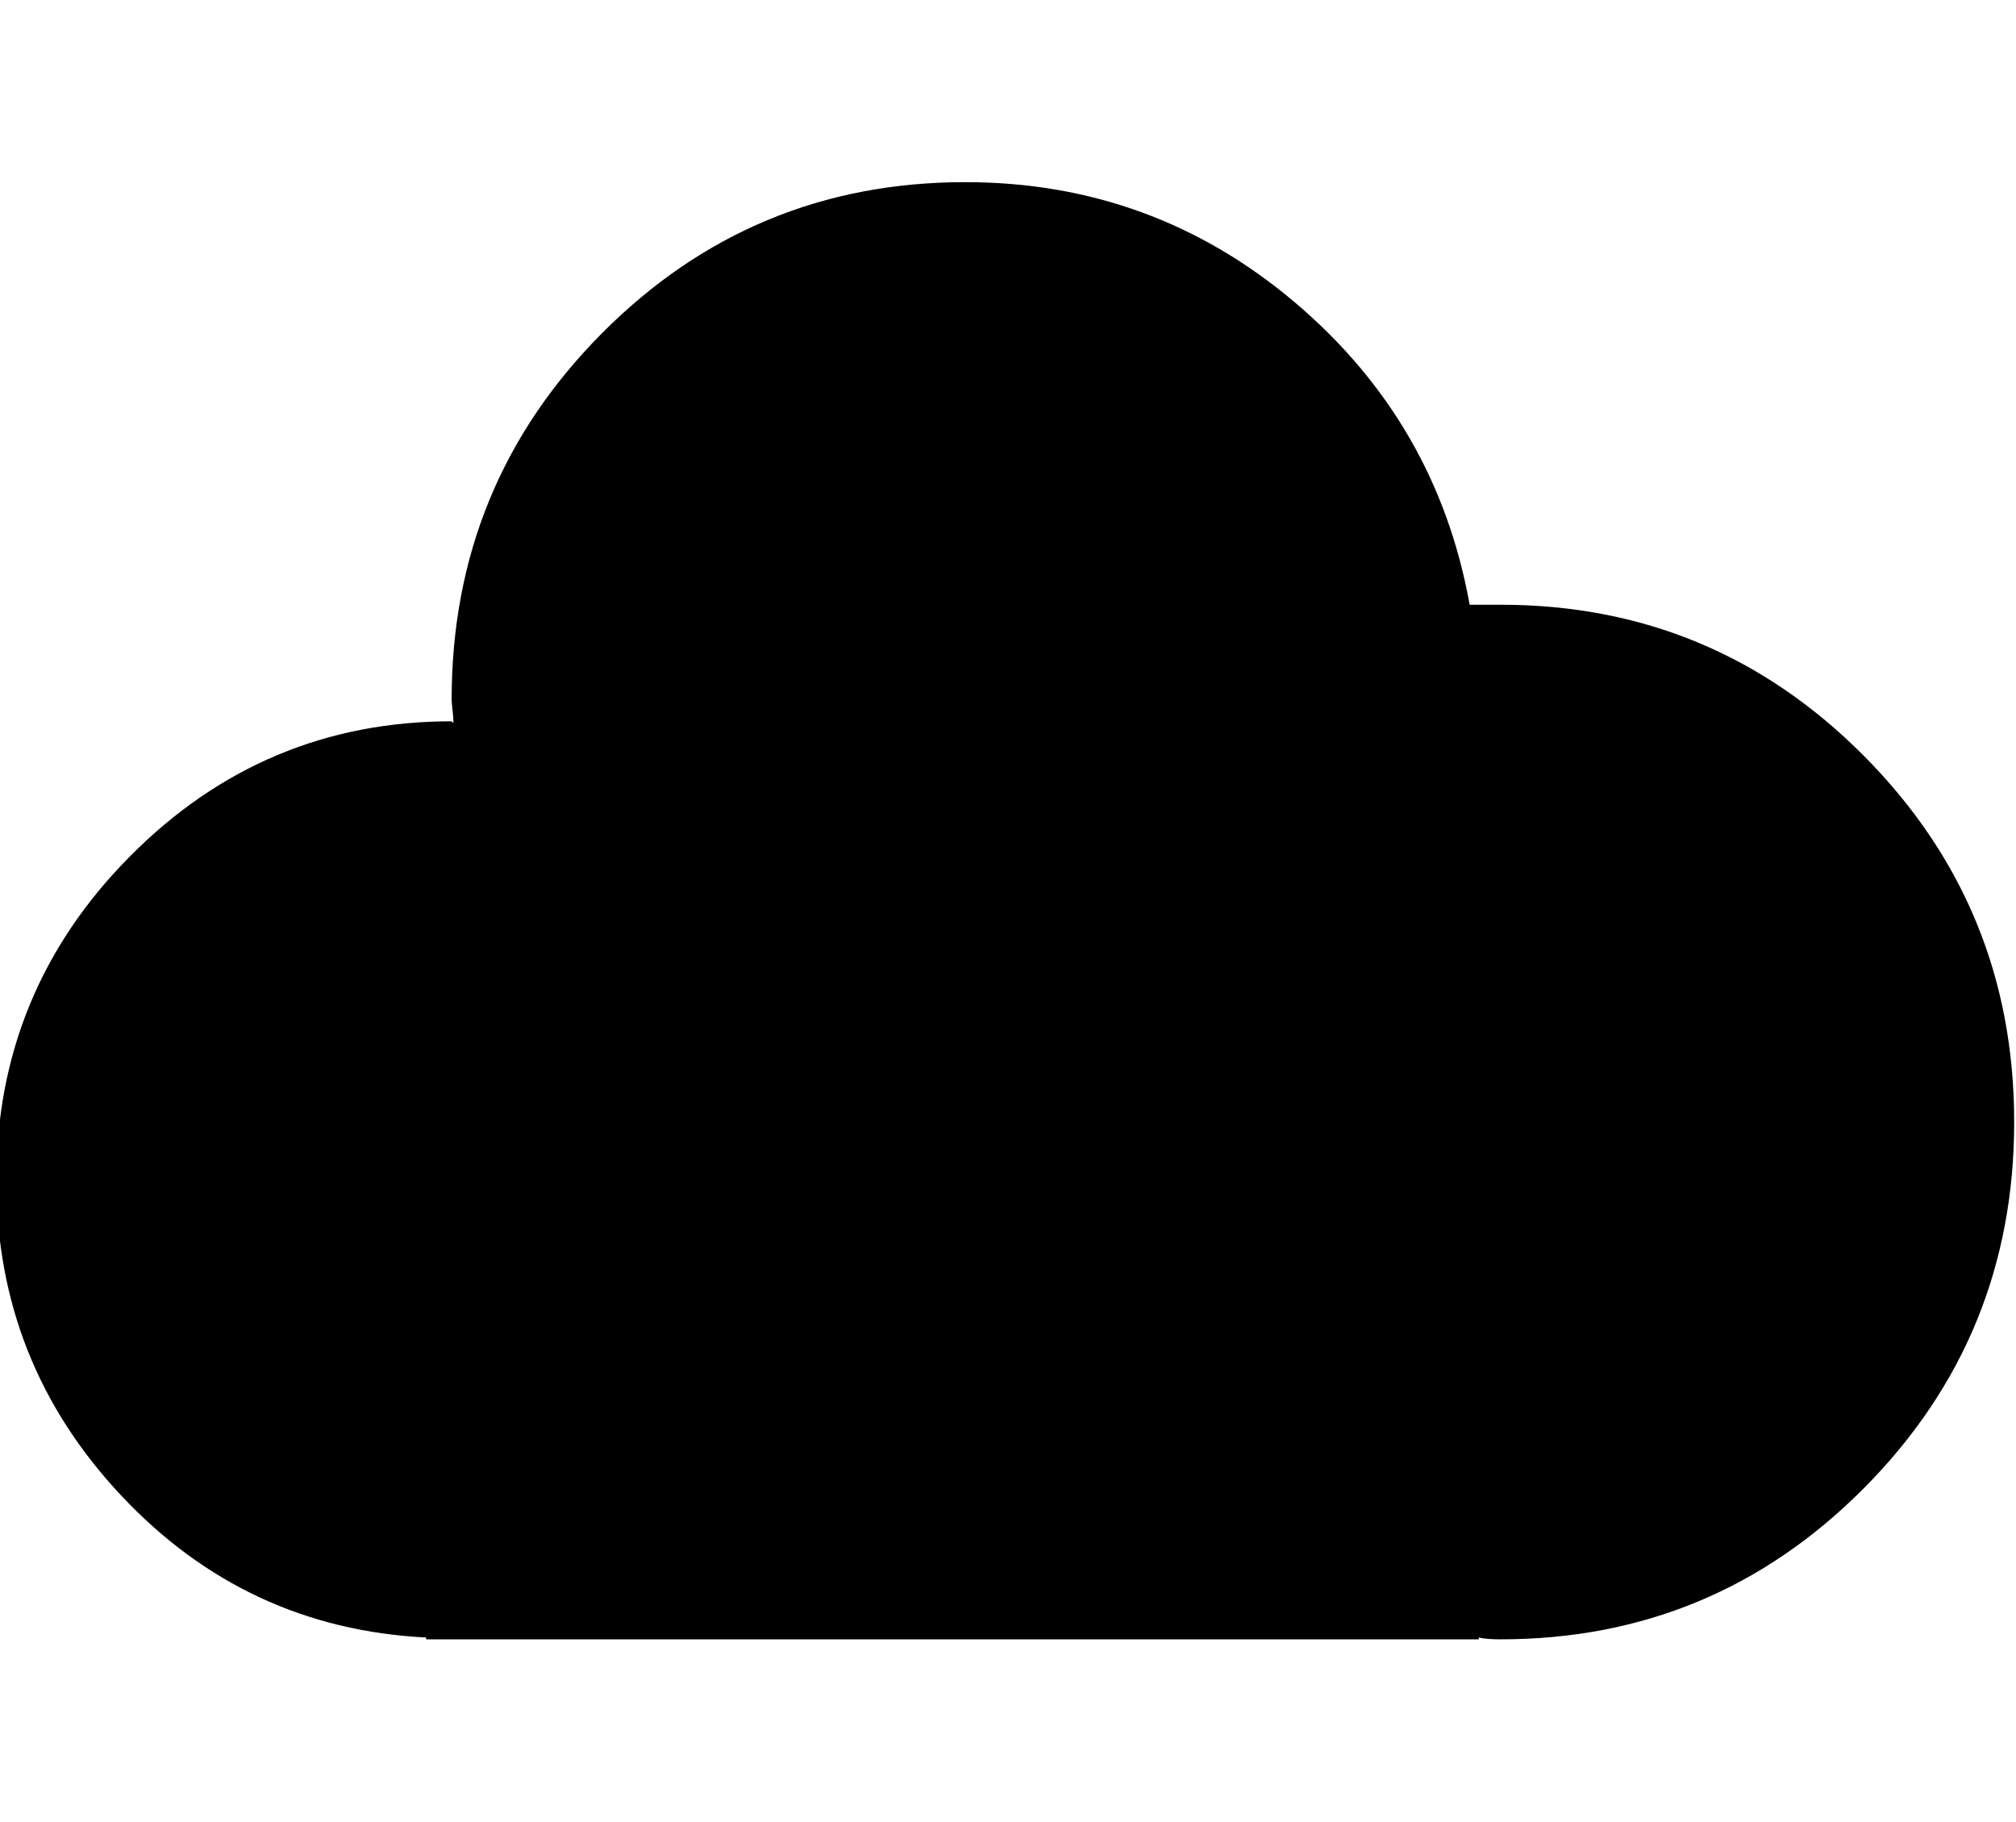
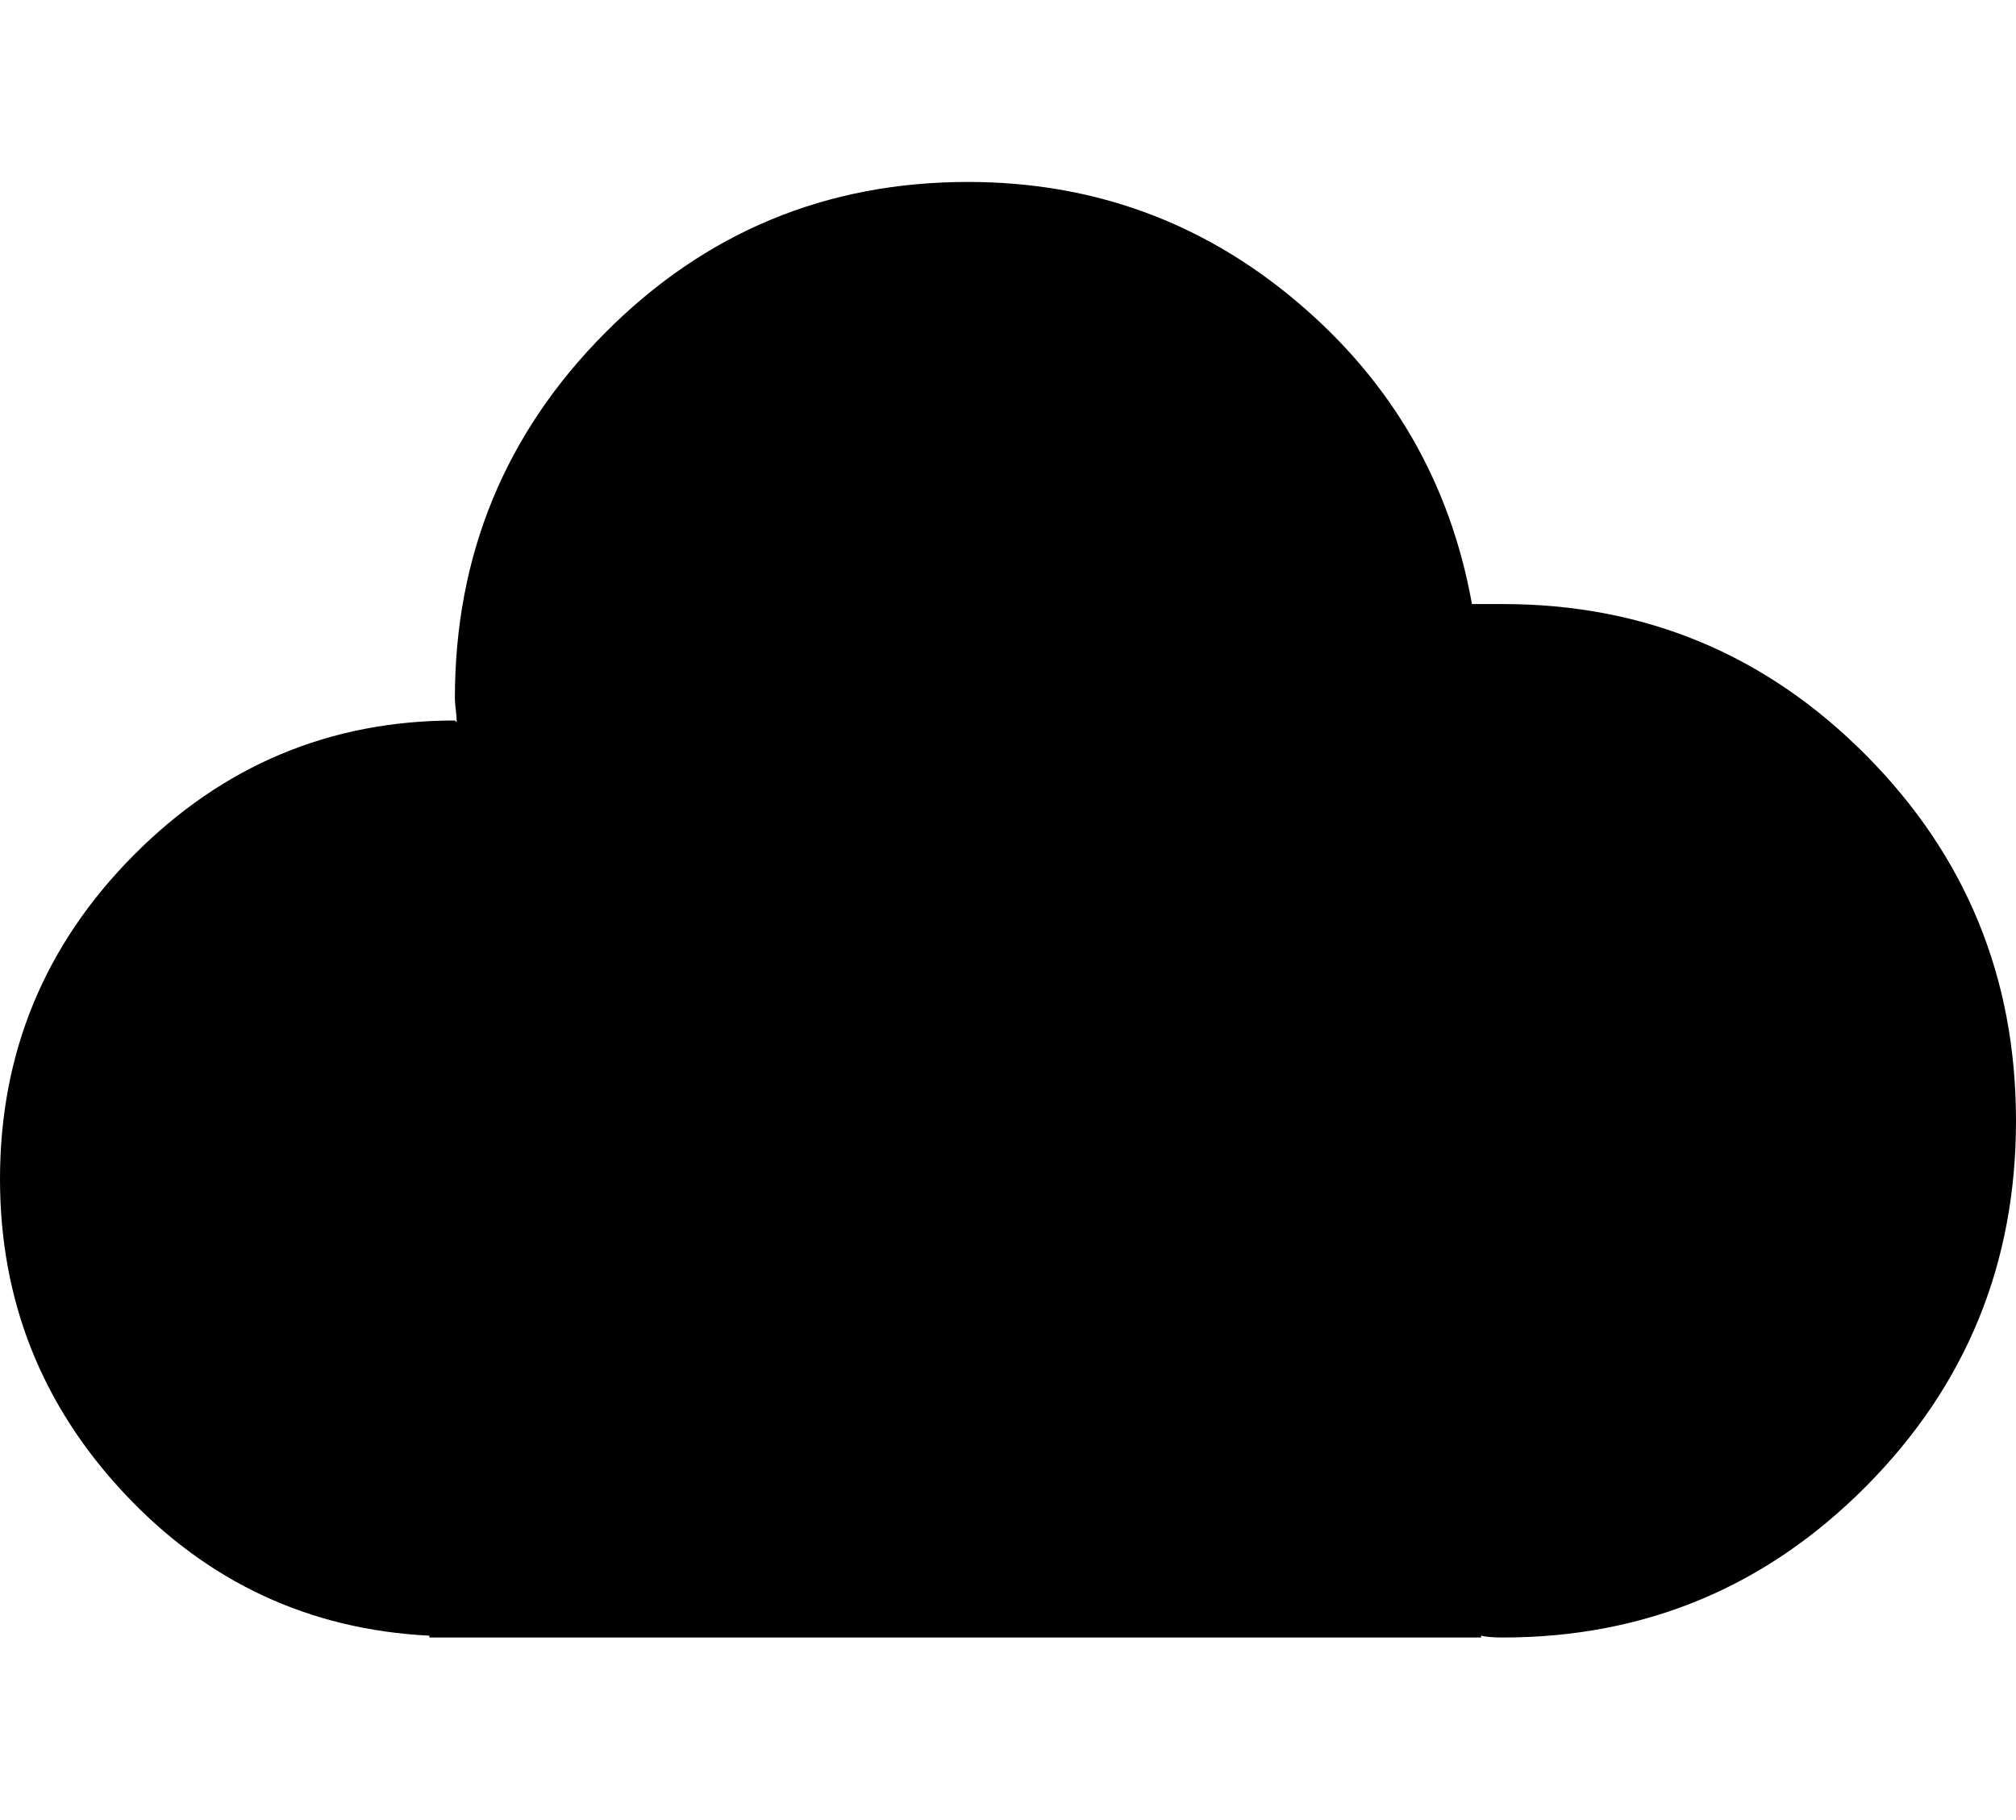
- <svg xmlns="http://www.w3.org/2000/svg" height="1000px" width="1107px">
-   <g>
-     <path d="M-2 648c0 -69.333 24.5 -128.667 73.5 -178c49 -49.333 107.833 -74 176.5 -74c0 0 1 1 1 1c0 -2 -0.167 -4.333 -0.5 -7c-0.333 -2.667 -0.5 -4.667 -0.5 -6c0 -78.667 27.5 -145.667 82.5 -201c55 -55.333 121.5 -83 199.5 -83c68.667 0 129 22 181 66c52 44 84 99.333 96 166c0 0 17 0 17 0c78 0 144.5 27.667 199.5 83c55 55.333 82.5 122.333 82.5 201c0 78.667 -27.5 145.667 -82.5 201c-55 55.333 -121.5 83 -199.5 83c-5.333 0 -9.333 -0.333 -12 -1c0 0 0 1 0 1c0 0 -555 0 -555 0c0 0 -9 0 -9 0c0 0 -9 0 -9 0c0 0 -5 0 -5 0c0 0 0 -1 0 -1c-66 -3.333 -121.833 -29.333 -167.5 -78c-45.667 -48.667 -68.5 -106.333 -68.5 -173c0 0 0 0 0 0" />
-   </g>
+ <svg xmlns="http://www.w3.org/2000/svg" height="1000" width="1108">
+   <path d="M0 648q0-104 73.5-178t176.5-74l1 1q0-3-.5-7t-.5-6q0-118 82.5-201t199.5-83q103 0 181 66t96 166l17 0q117 0 199.5 83t82.5 201-82.5 201-199.5 83q-8 0-12-1l0 1l-578 0l0-1q-99-5-167.5-78t-68.5-173z" />
</svg>
